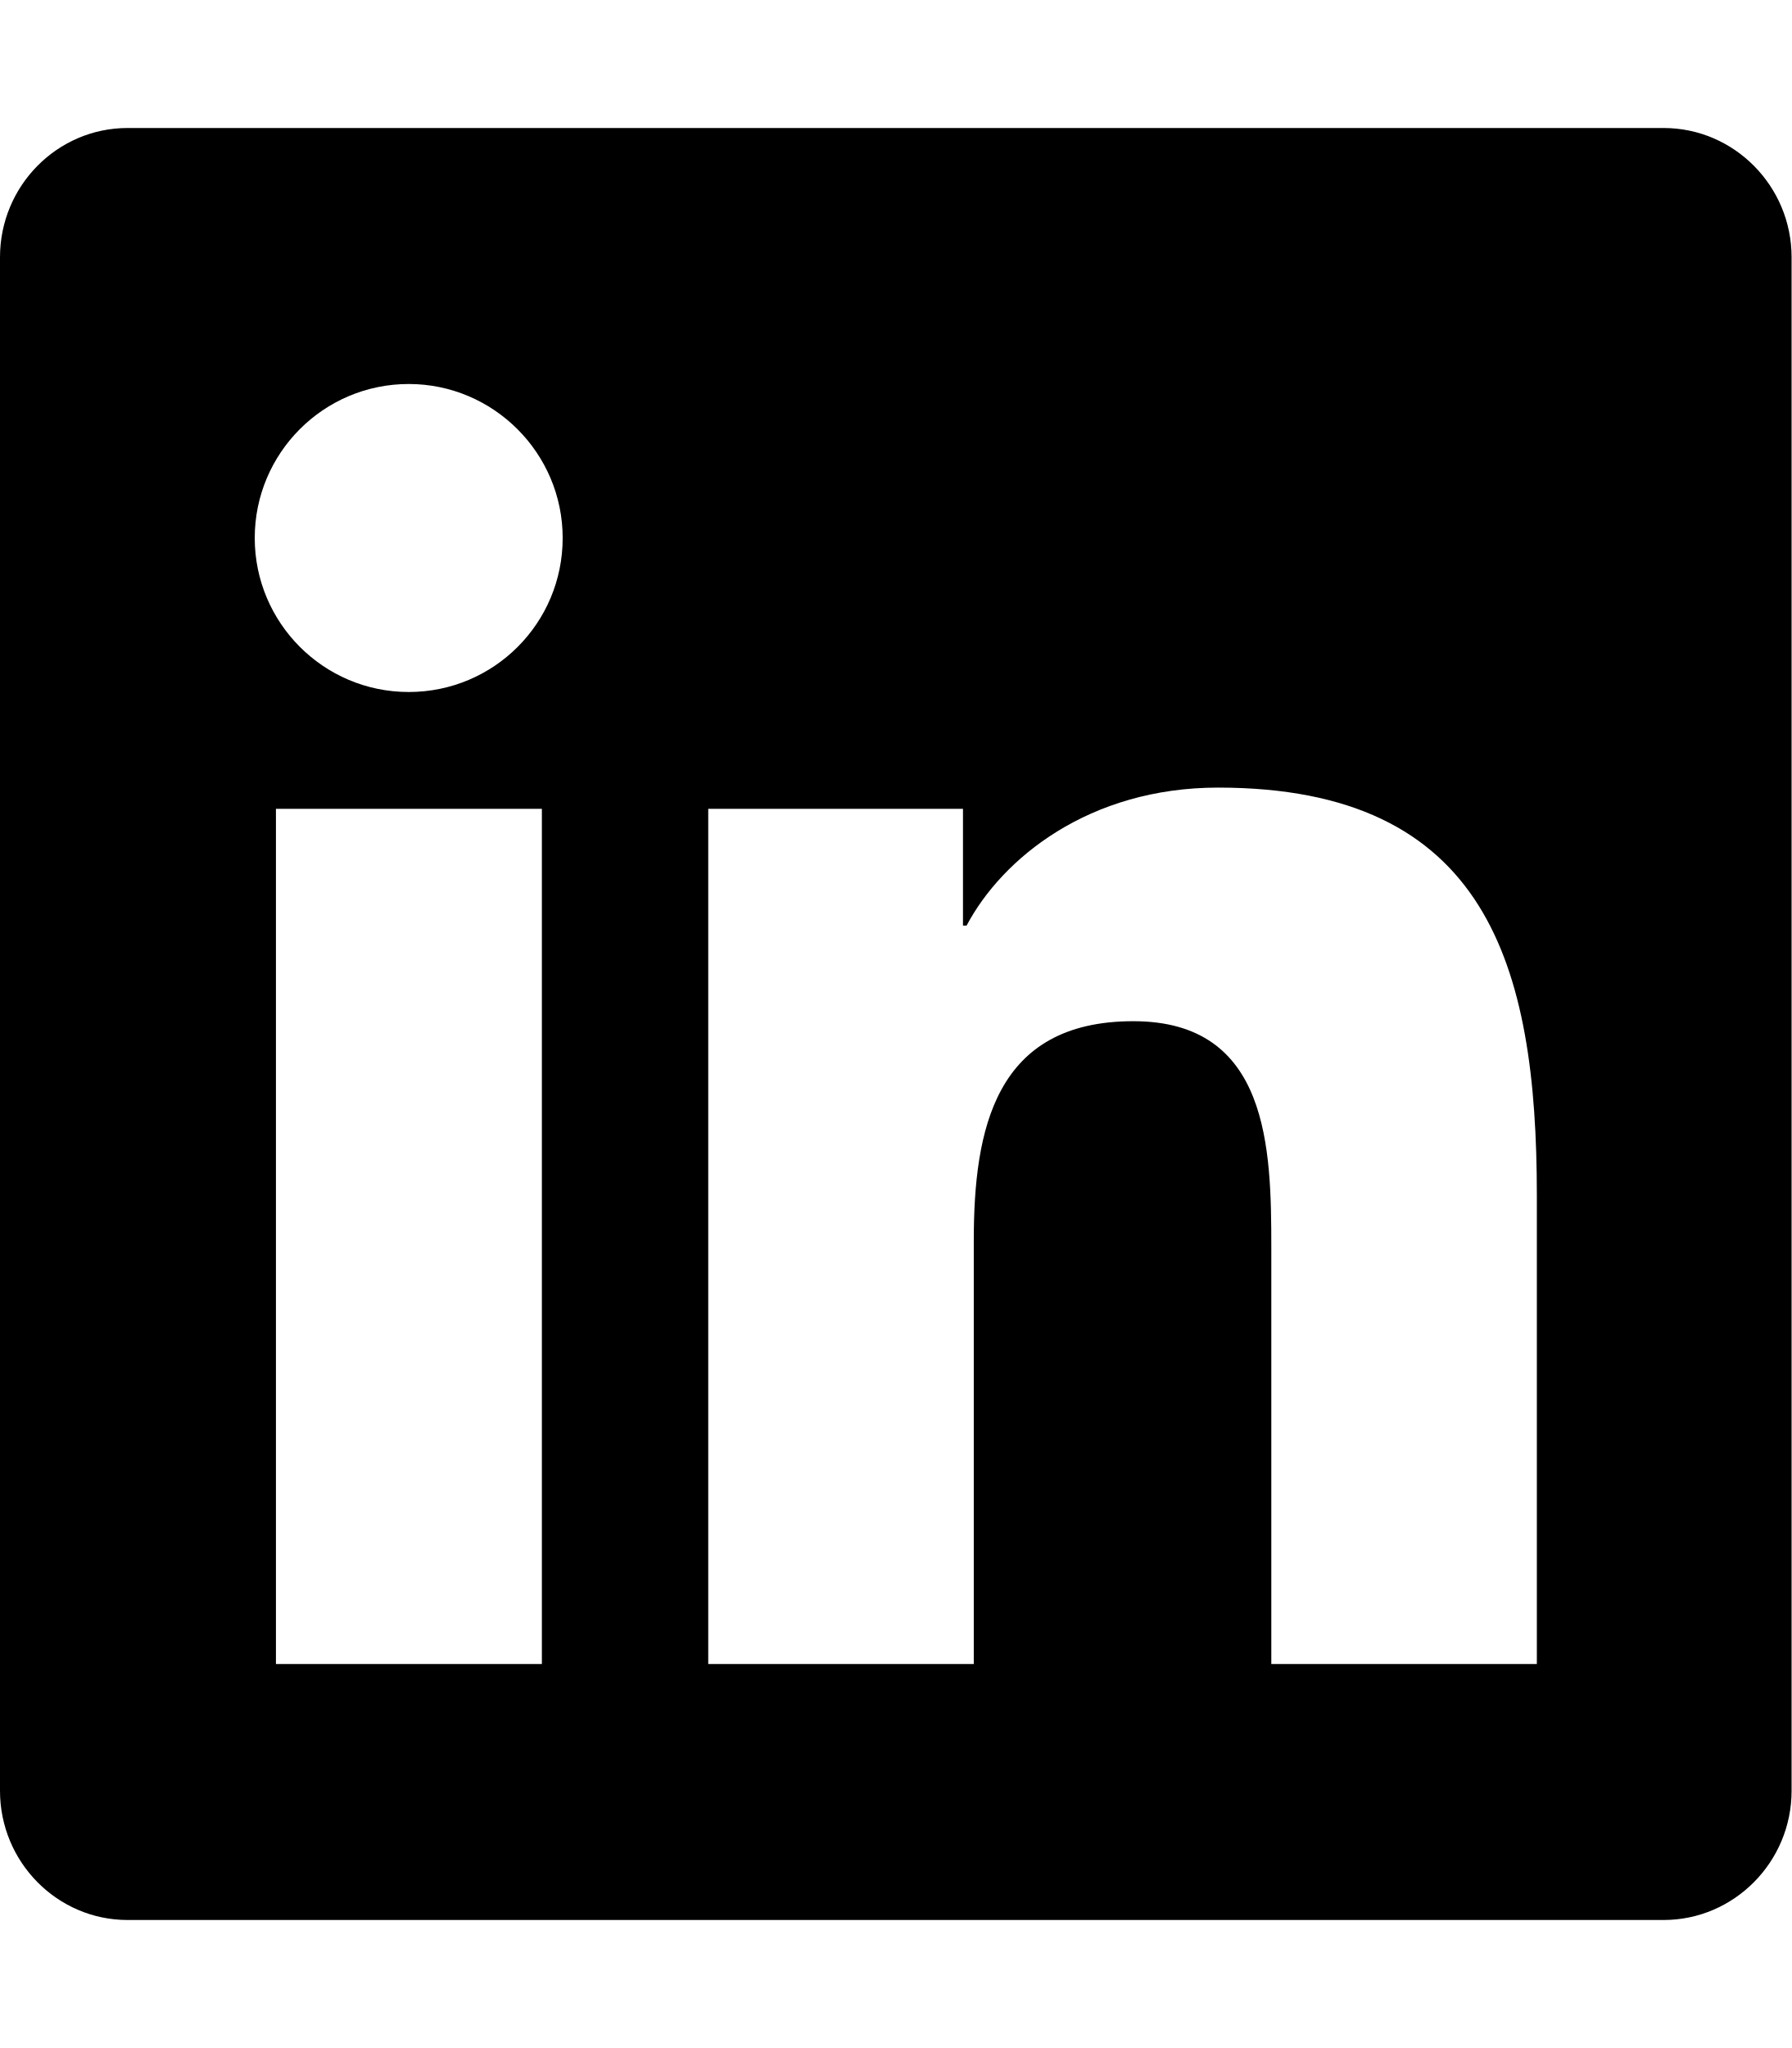
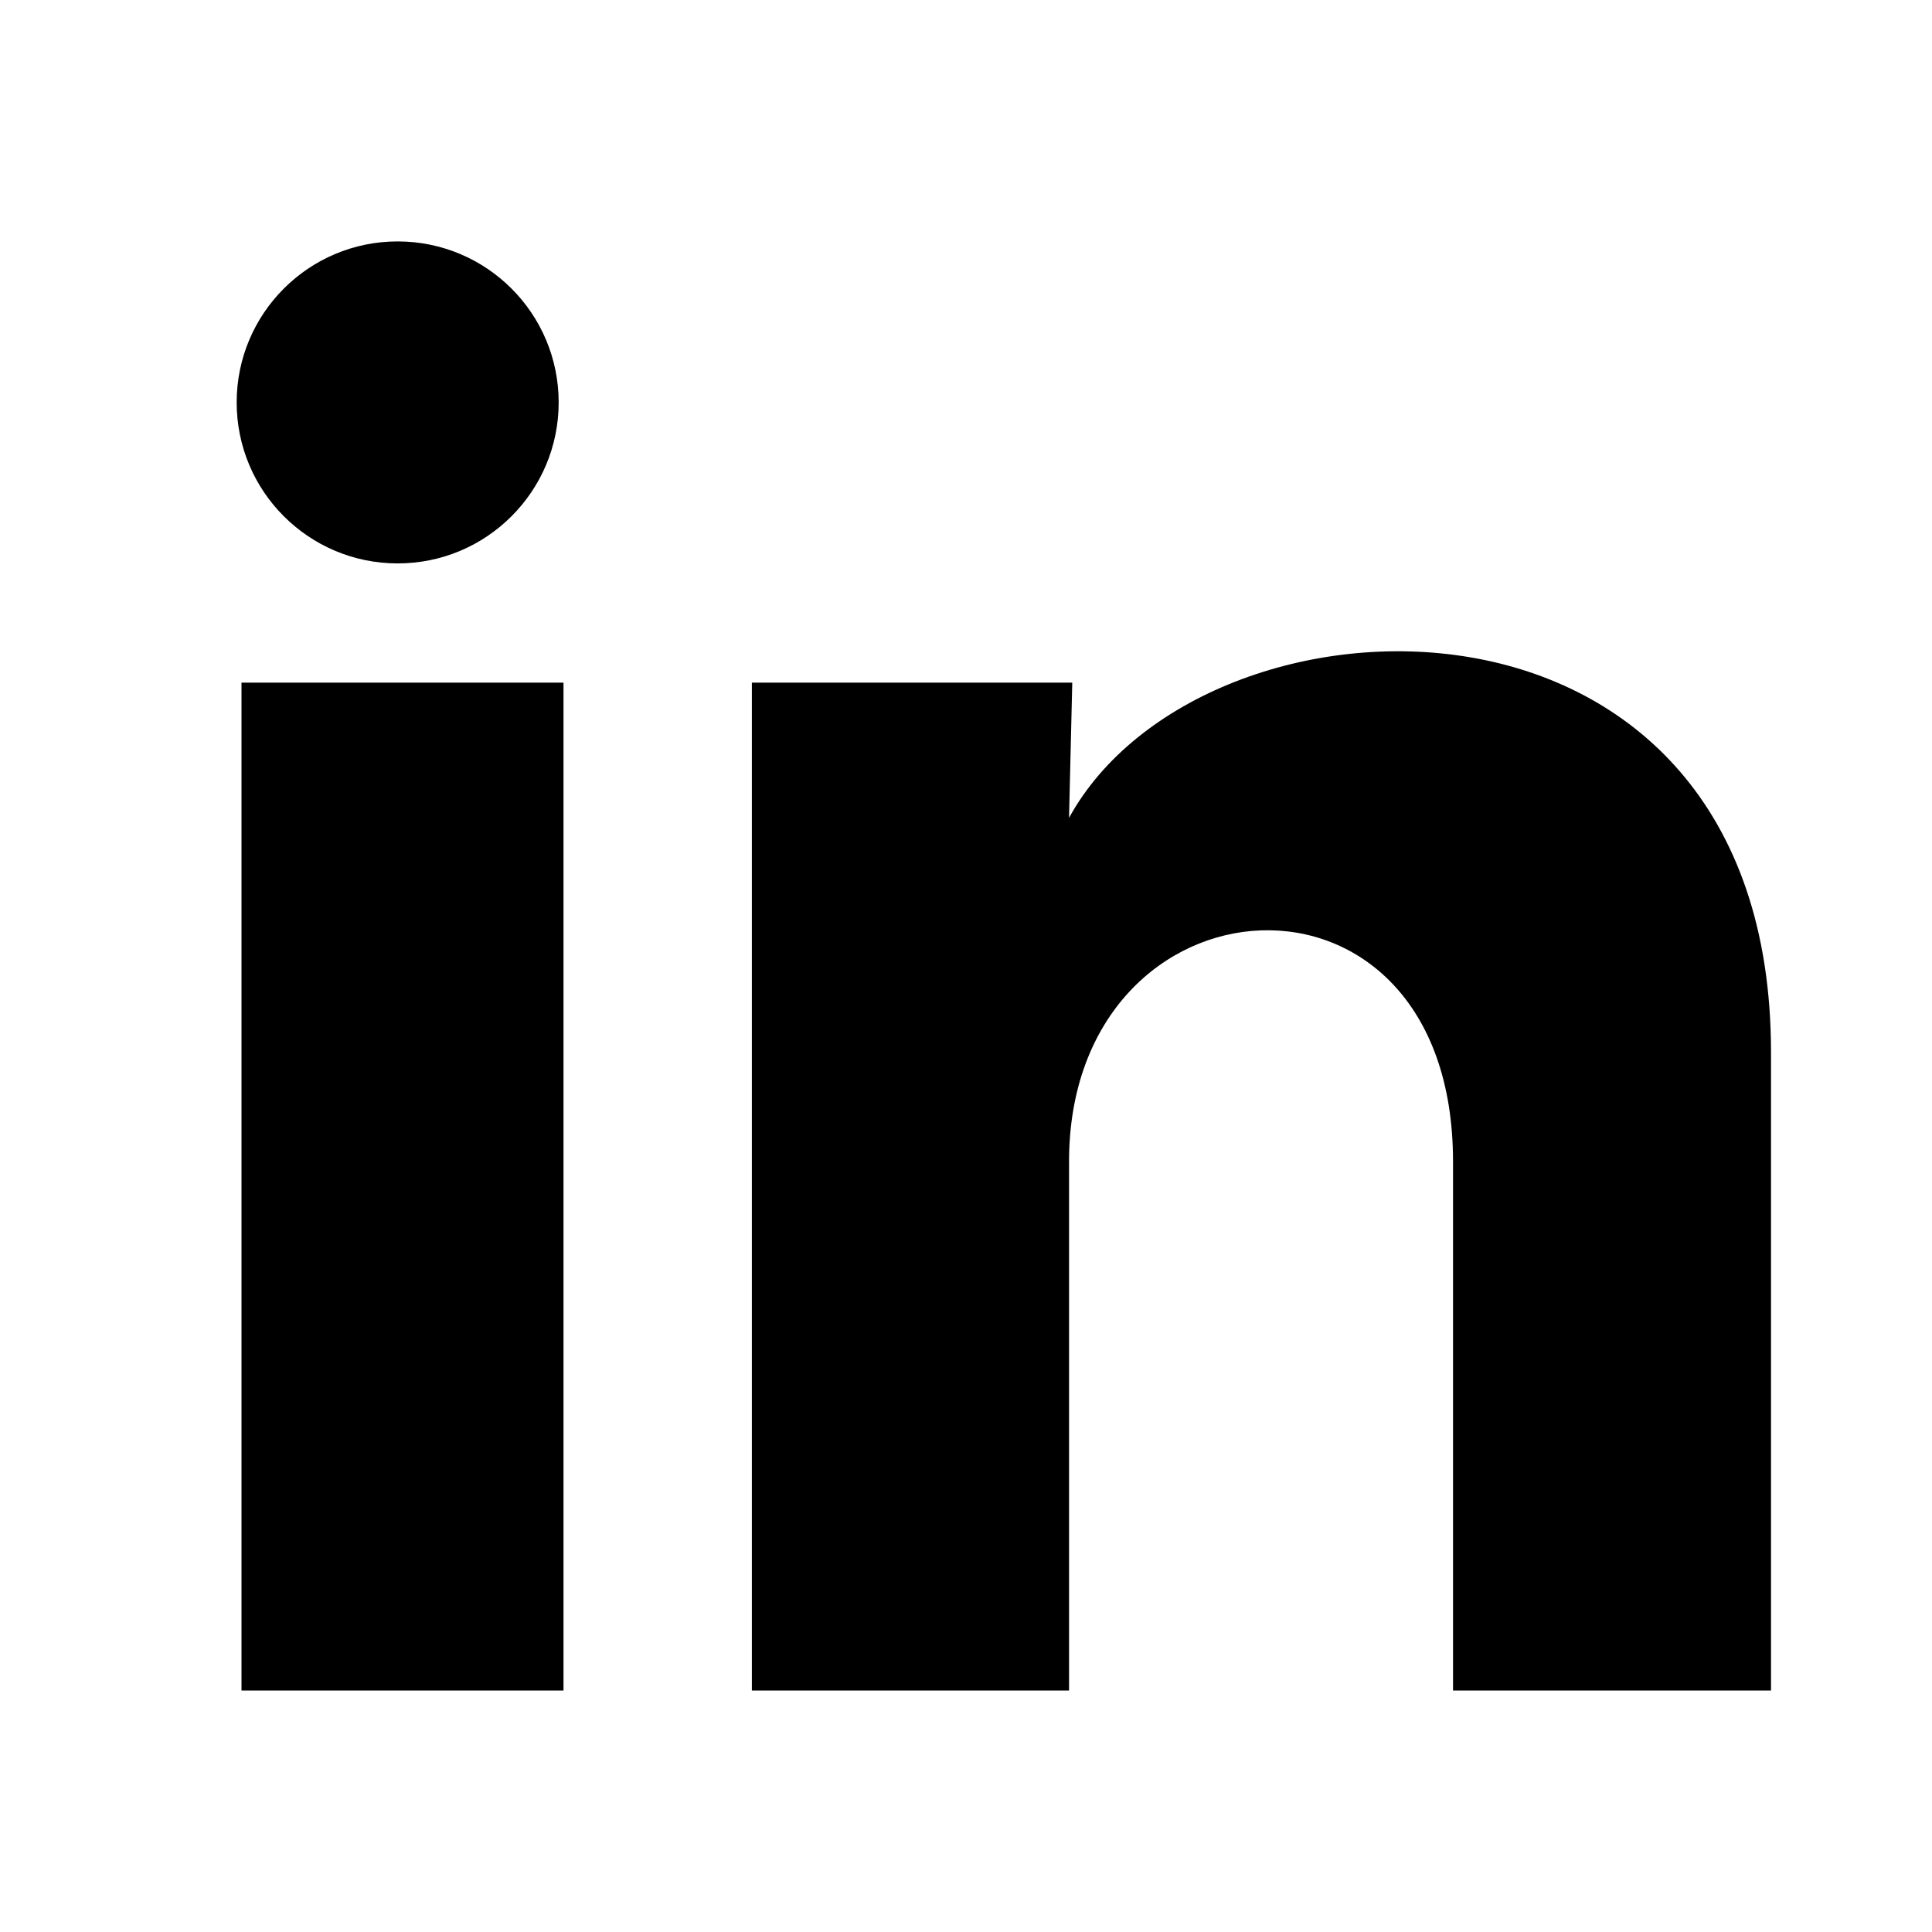
- <svg xmlns="http://www.w3.org/2000/svg" viewBox="0 0 448 512">
-   <path fill="currentColor" d="M416 32H31.9C14.3 32 0 46.5 0 64.3v383.4C0 465.5 14.3 480 31.9 480H416c17.6 0 32-14.5 32-32.3V64.3c0-17.8-14.4-32.3-32-32.3zM135.4 416H69V202.2h66.5V416zm-33.2-243c-21.3 0-38.5-17.3-38.5-38.5S80.9 96 102.2 96c21.2 0 38.5 17.3 38.5 38.5 0 21.3-17.2 38.5-38.5 38.5zm282.1 243h-66.4V312c0-24.8-.5-56.7-34.5-56.7-34.6 0-39.9 27-39.9 54.9V416h-66.4V202.2h63.7v29.2h.9c8.9-16.8 30.6-34.5 62.9-34.5 67.2 0 79.7 44.3 79.7 101.9V416z" />
+ <svg xmlns="http://www.w3.org/2000/svg" viewBox="0 0 24 24">
+   <path fill="none" d="M0 0h24v24H0z" />
+   <path fill="currentColor" d="M6.94 5a2 2 0 11-4-.002 2 2 0 014 .002zM7 8.48H3V21h4V8.48zm6.32 0H9.34V21h3.94v-6.57c0-3.66 4.77-4 4.77 0V21H22v-7.93c0-6.17-7.06-5.94-8.72-2.91l.04-1.68z" />
</svg>
